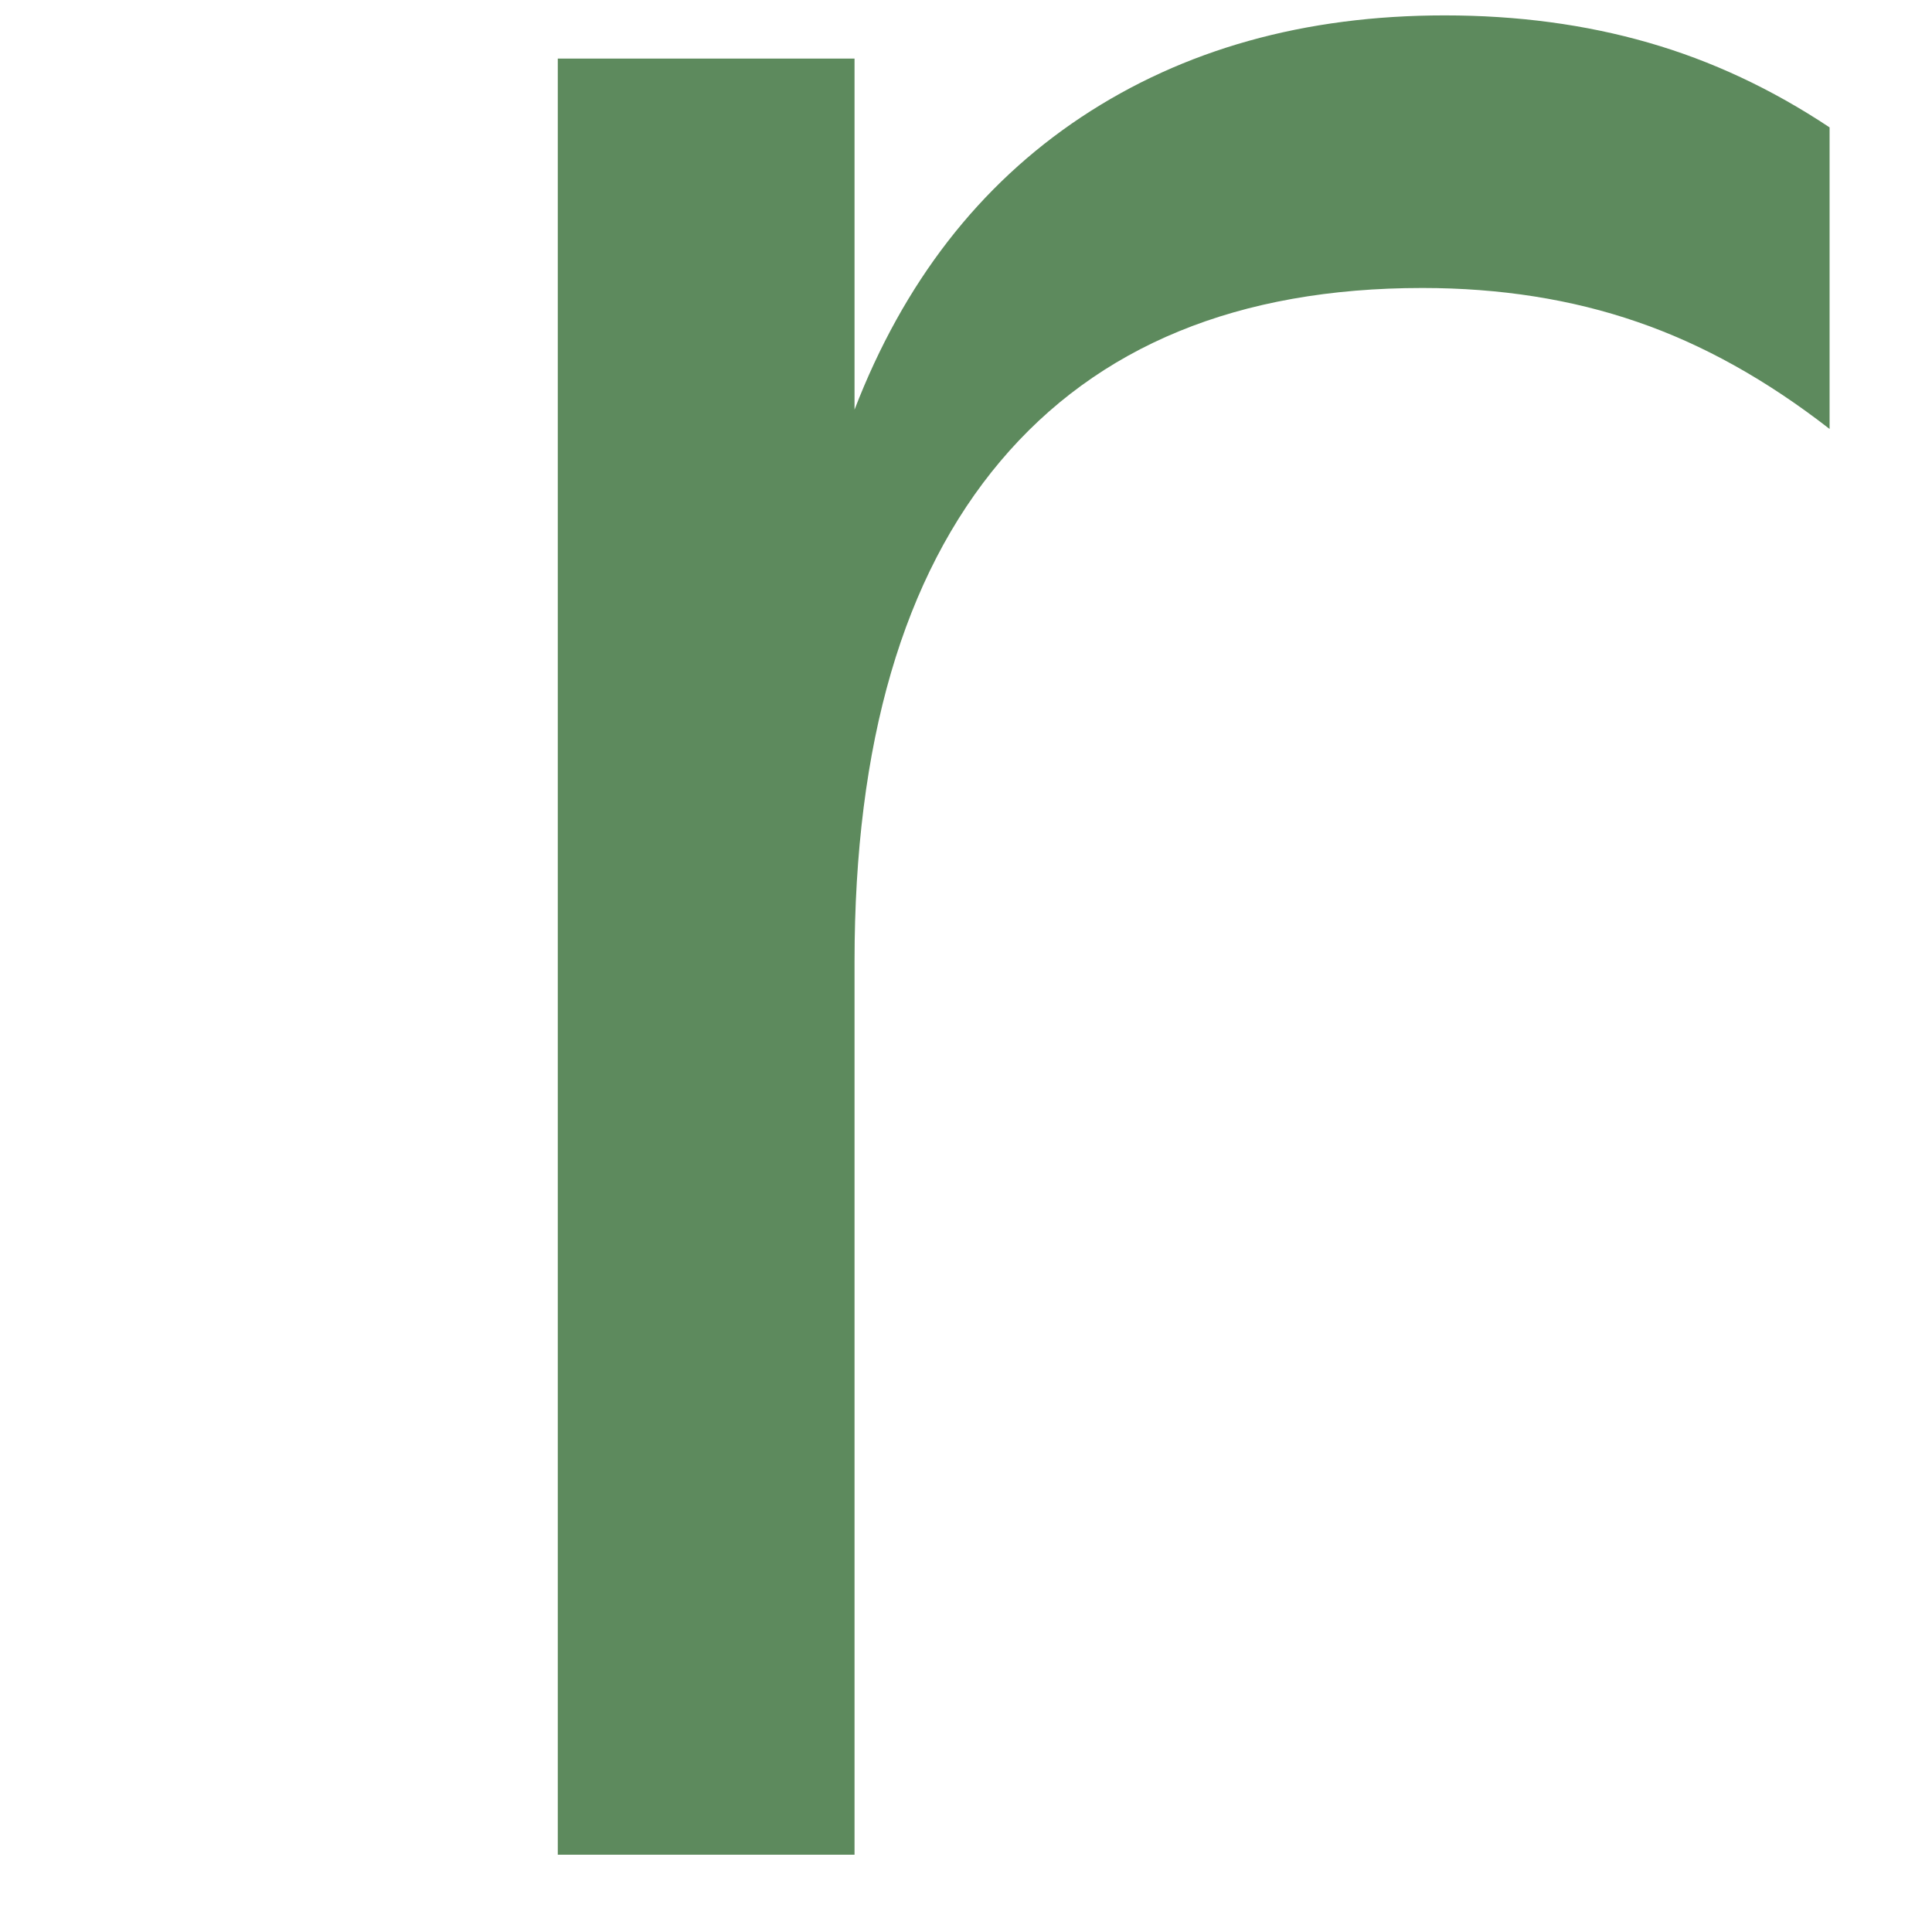
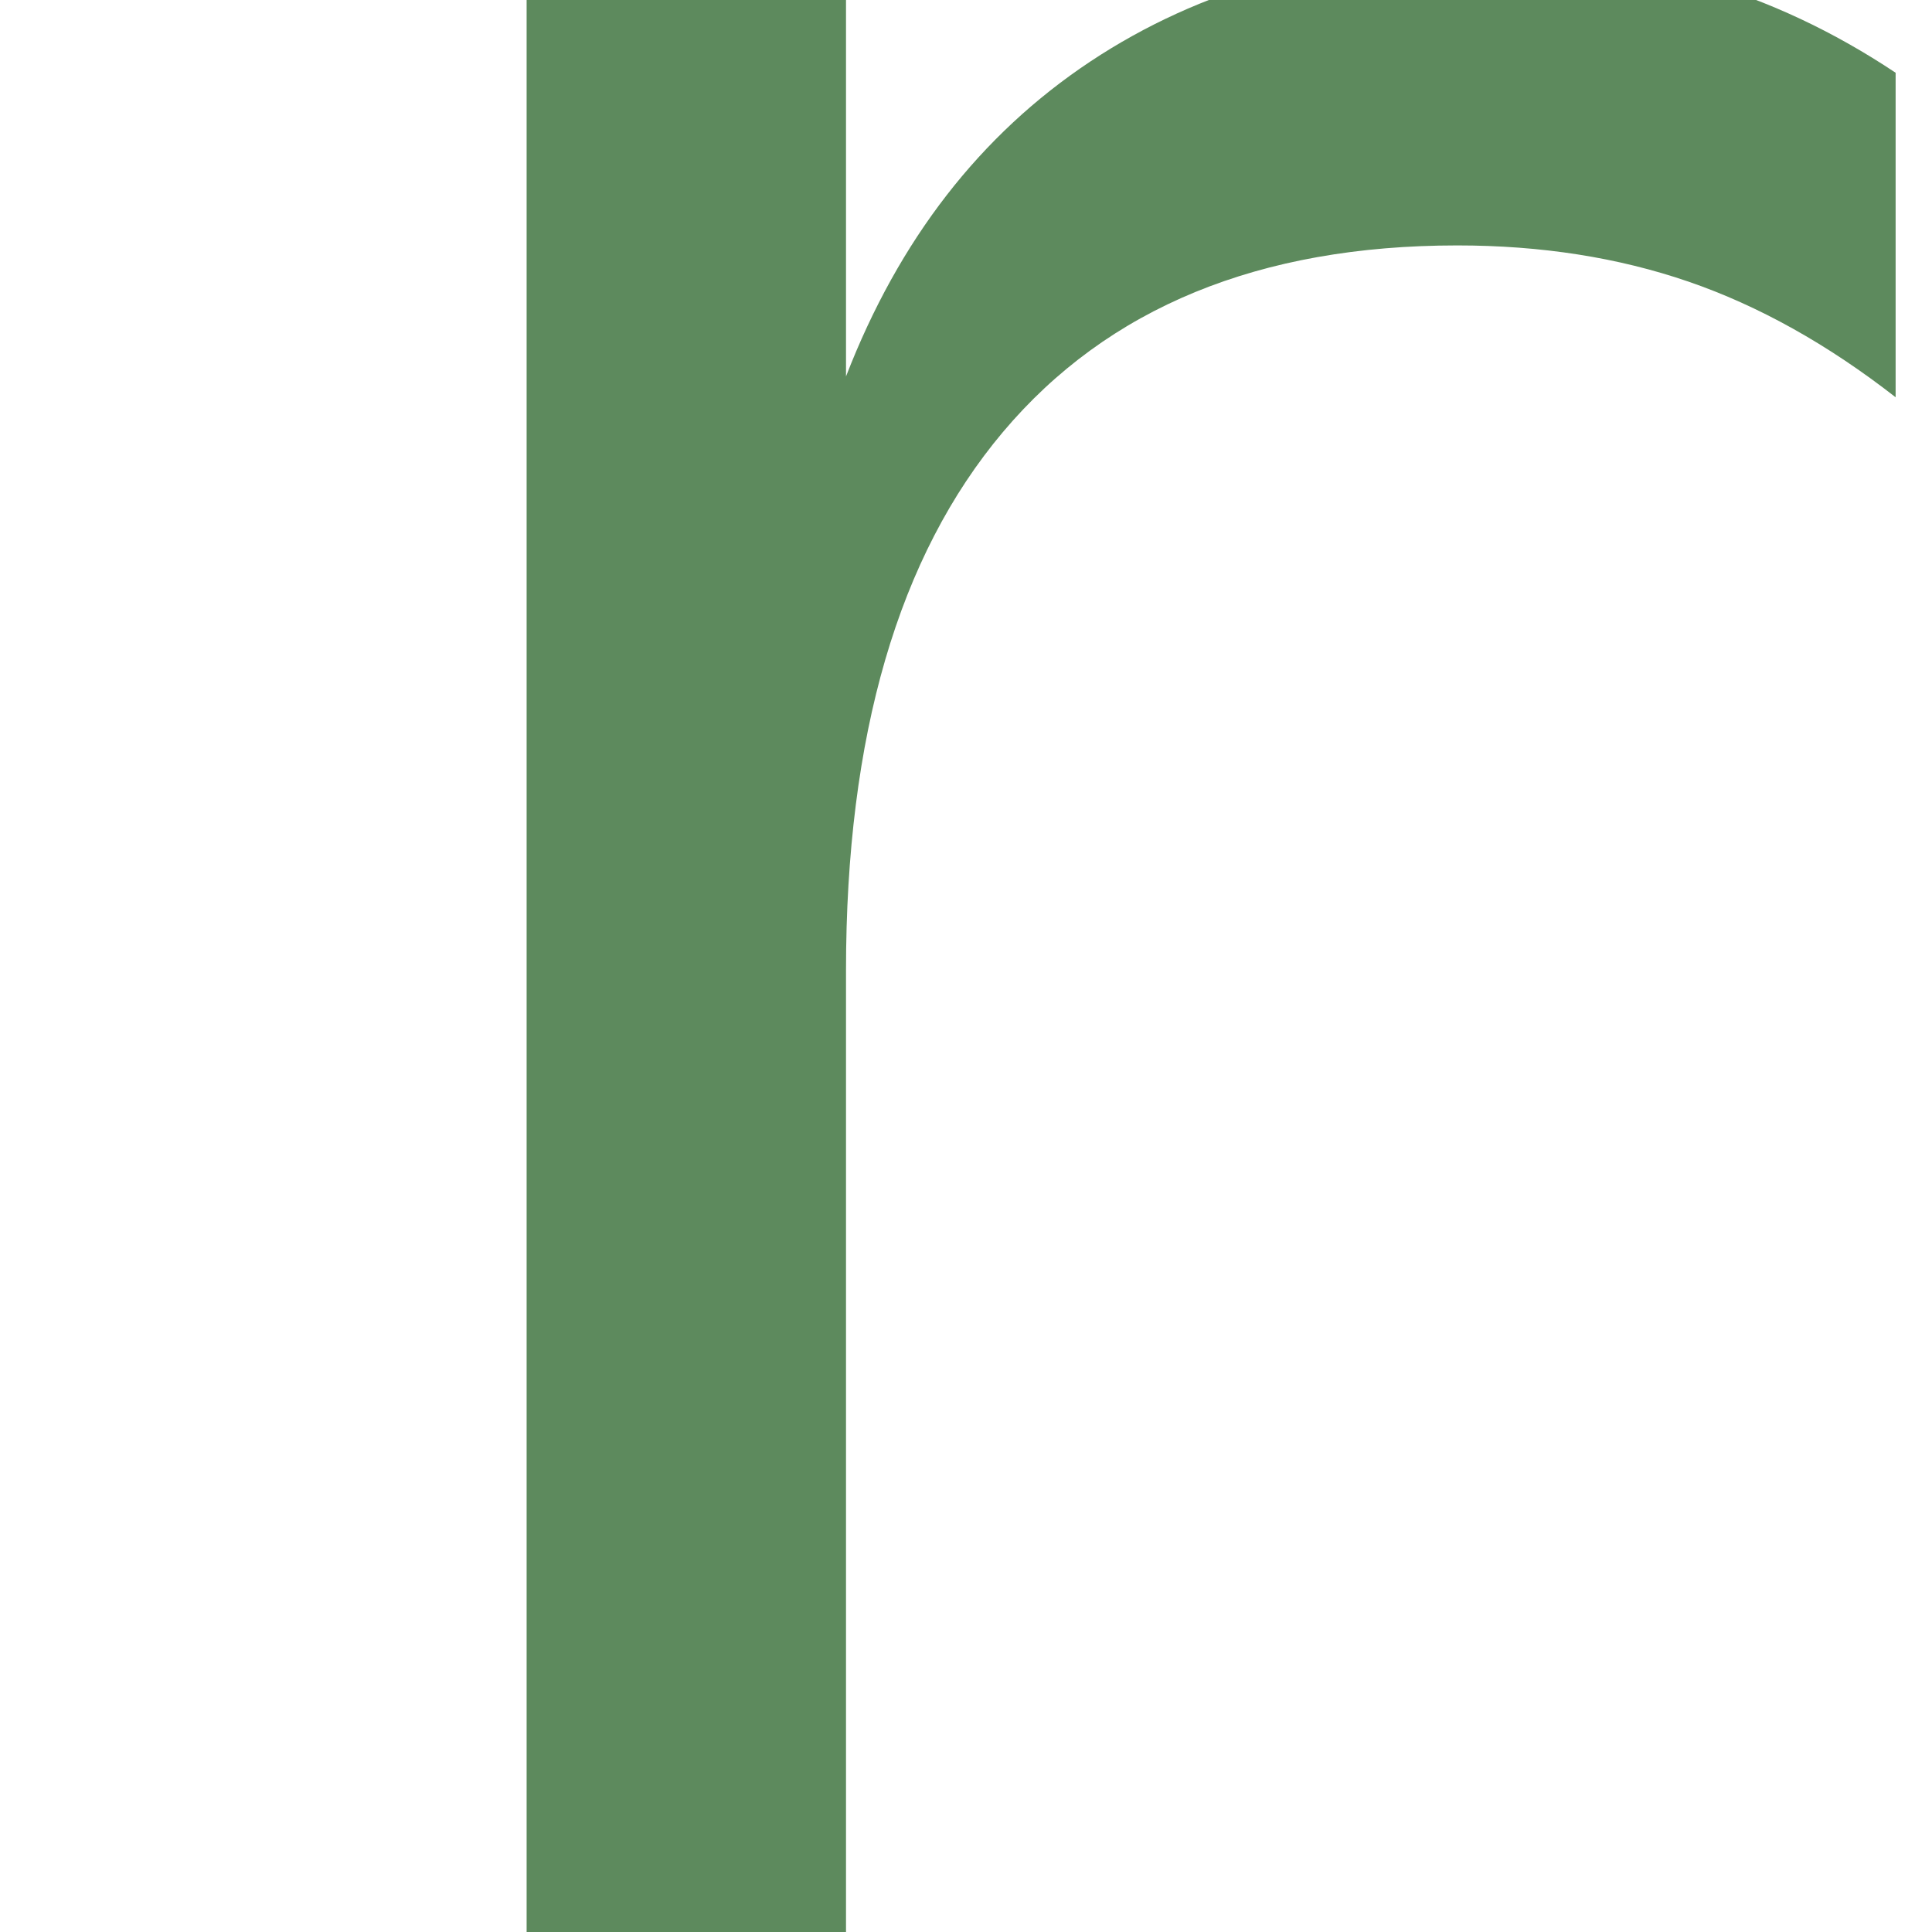
<svg xmlns="http://www.w3.org/2000/svg" viewBox="0 0 100 100" width="100" height="100">
-   <text x="50" y="96" text-anchor="middle" font-family="DepartureMono Nerd Font Mono, DepartureMono, monospace" font-size="170" fill="#5d8a5d">r</text>
+   <text x="50" y="100" text-anchor="middle" font-family="DepartureMono Nerd Font Mono, DepartureMono, monospace" font-size="183" fill="#5d8a5d">r</text>
</svg>
